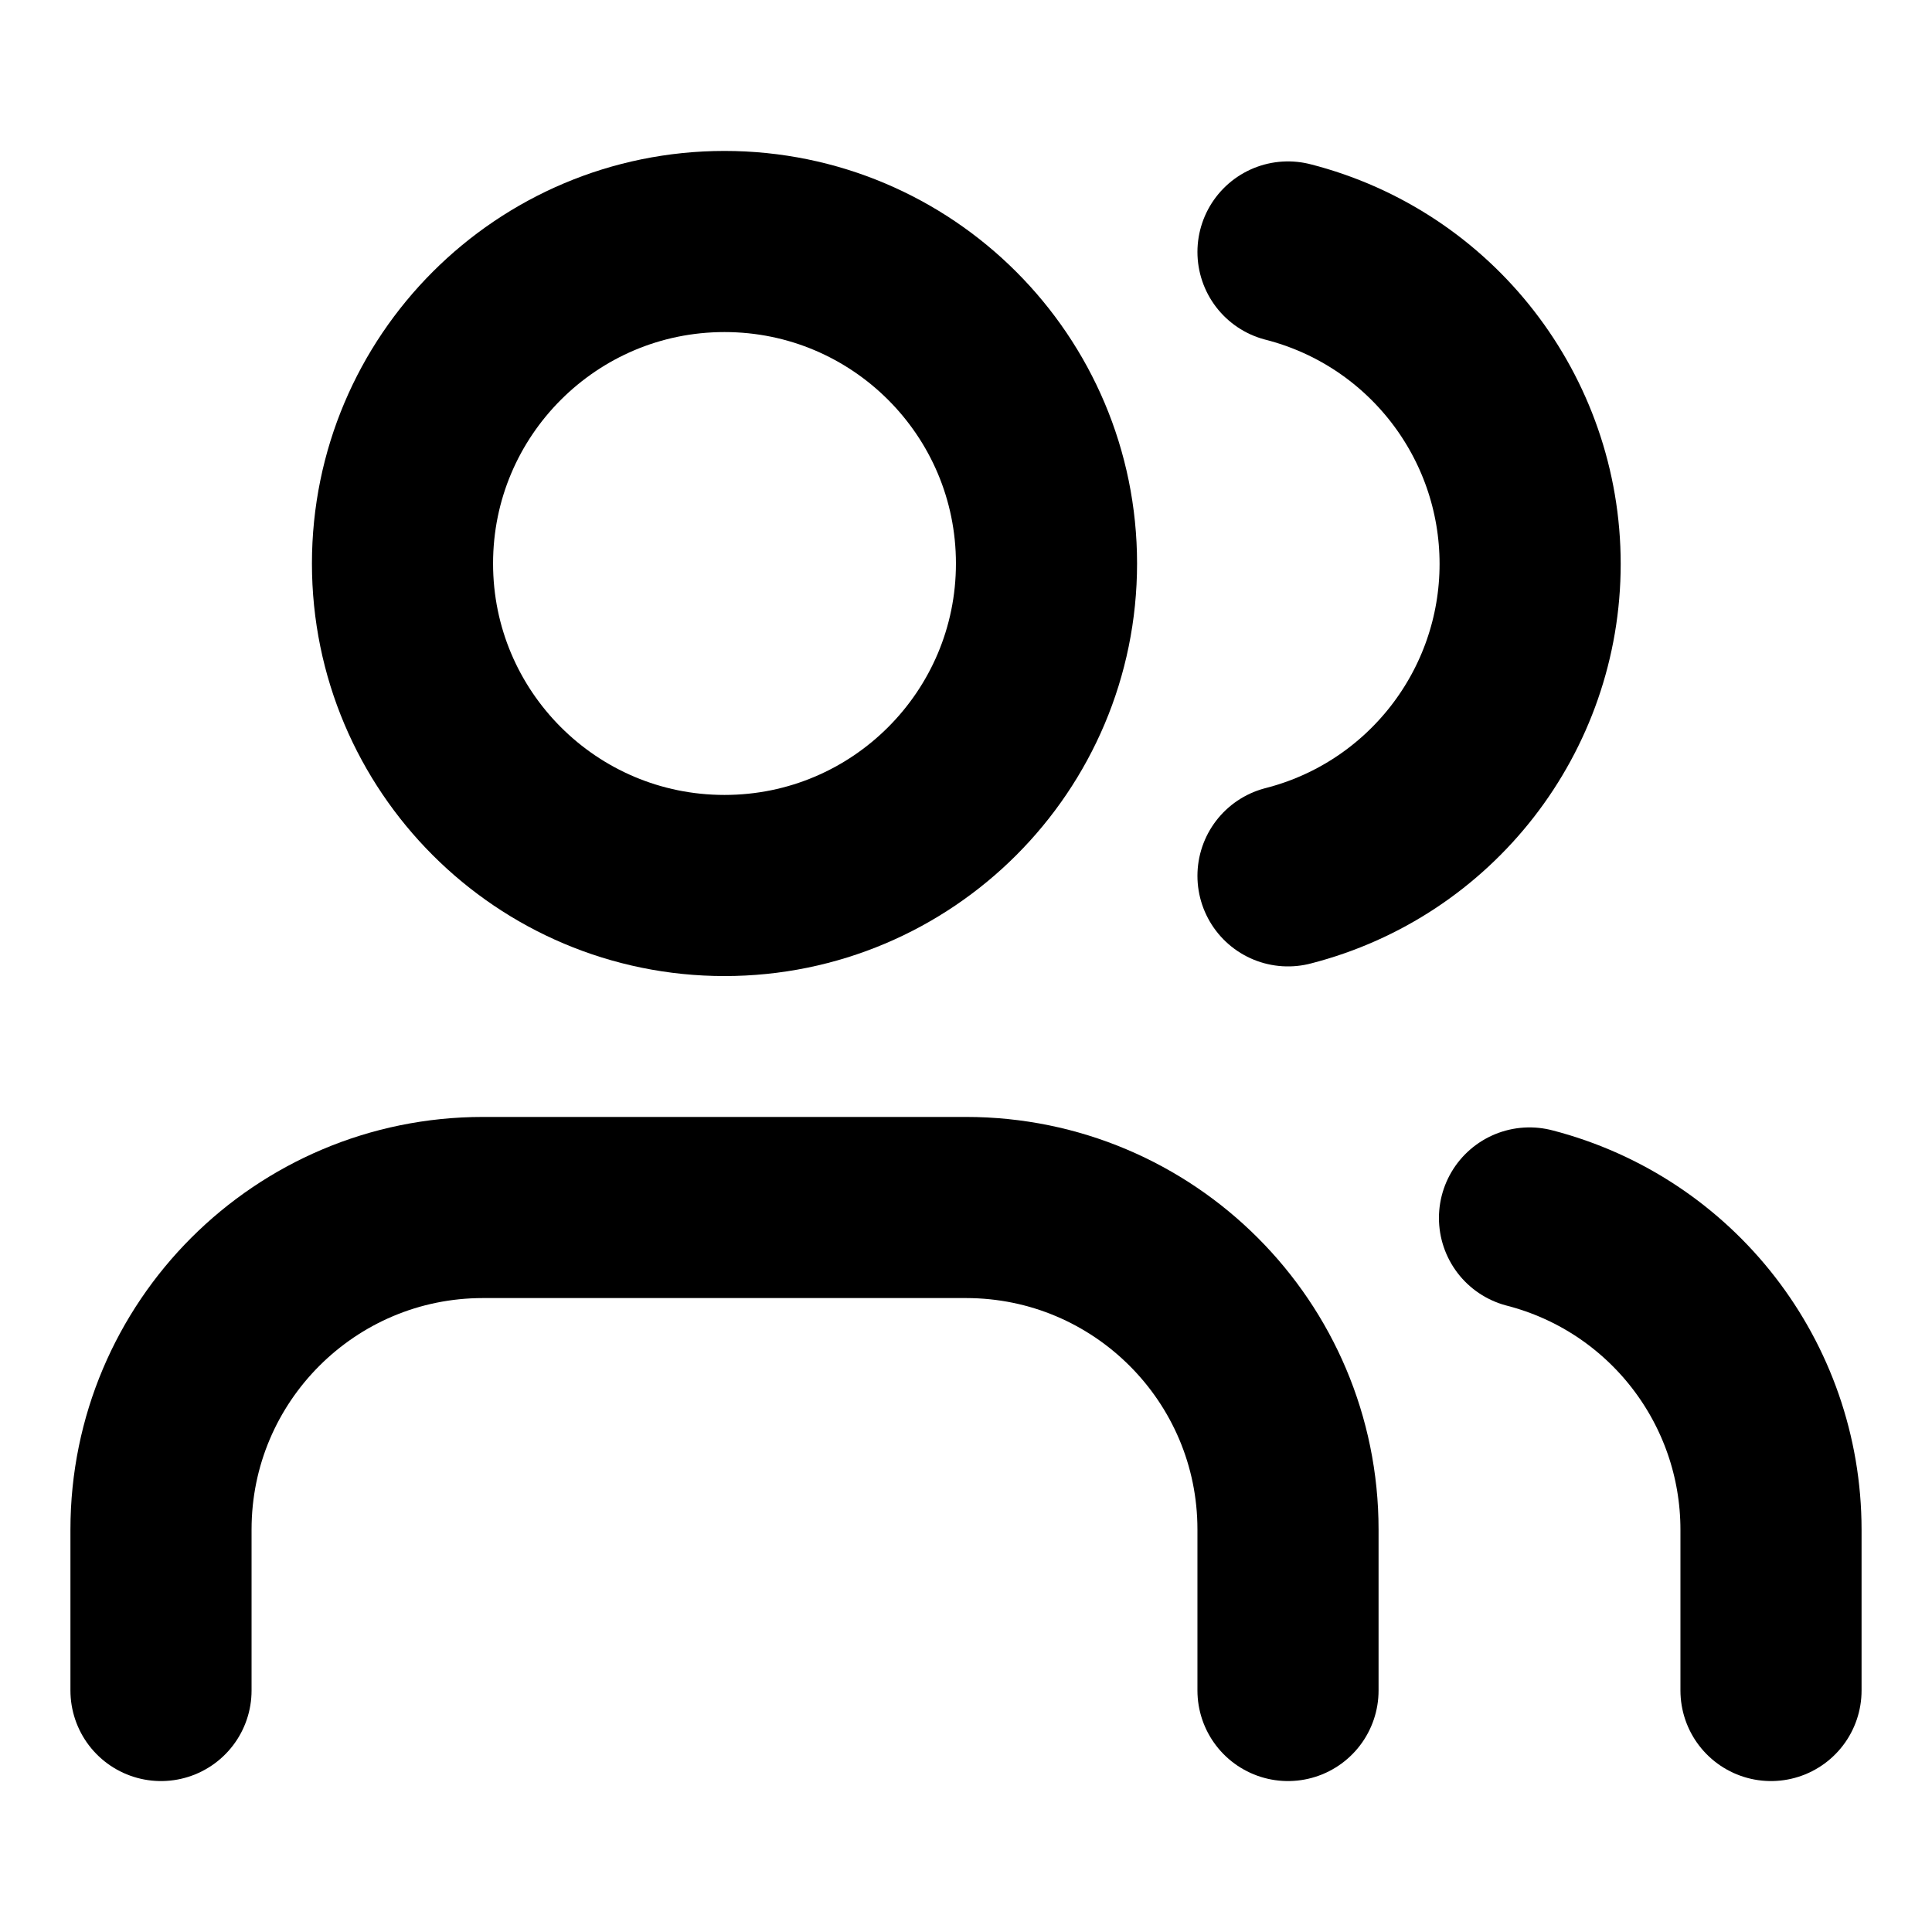
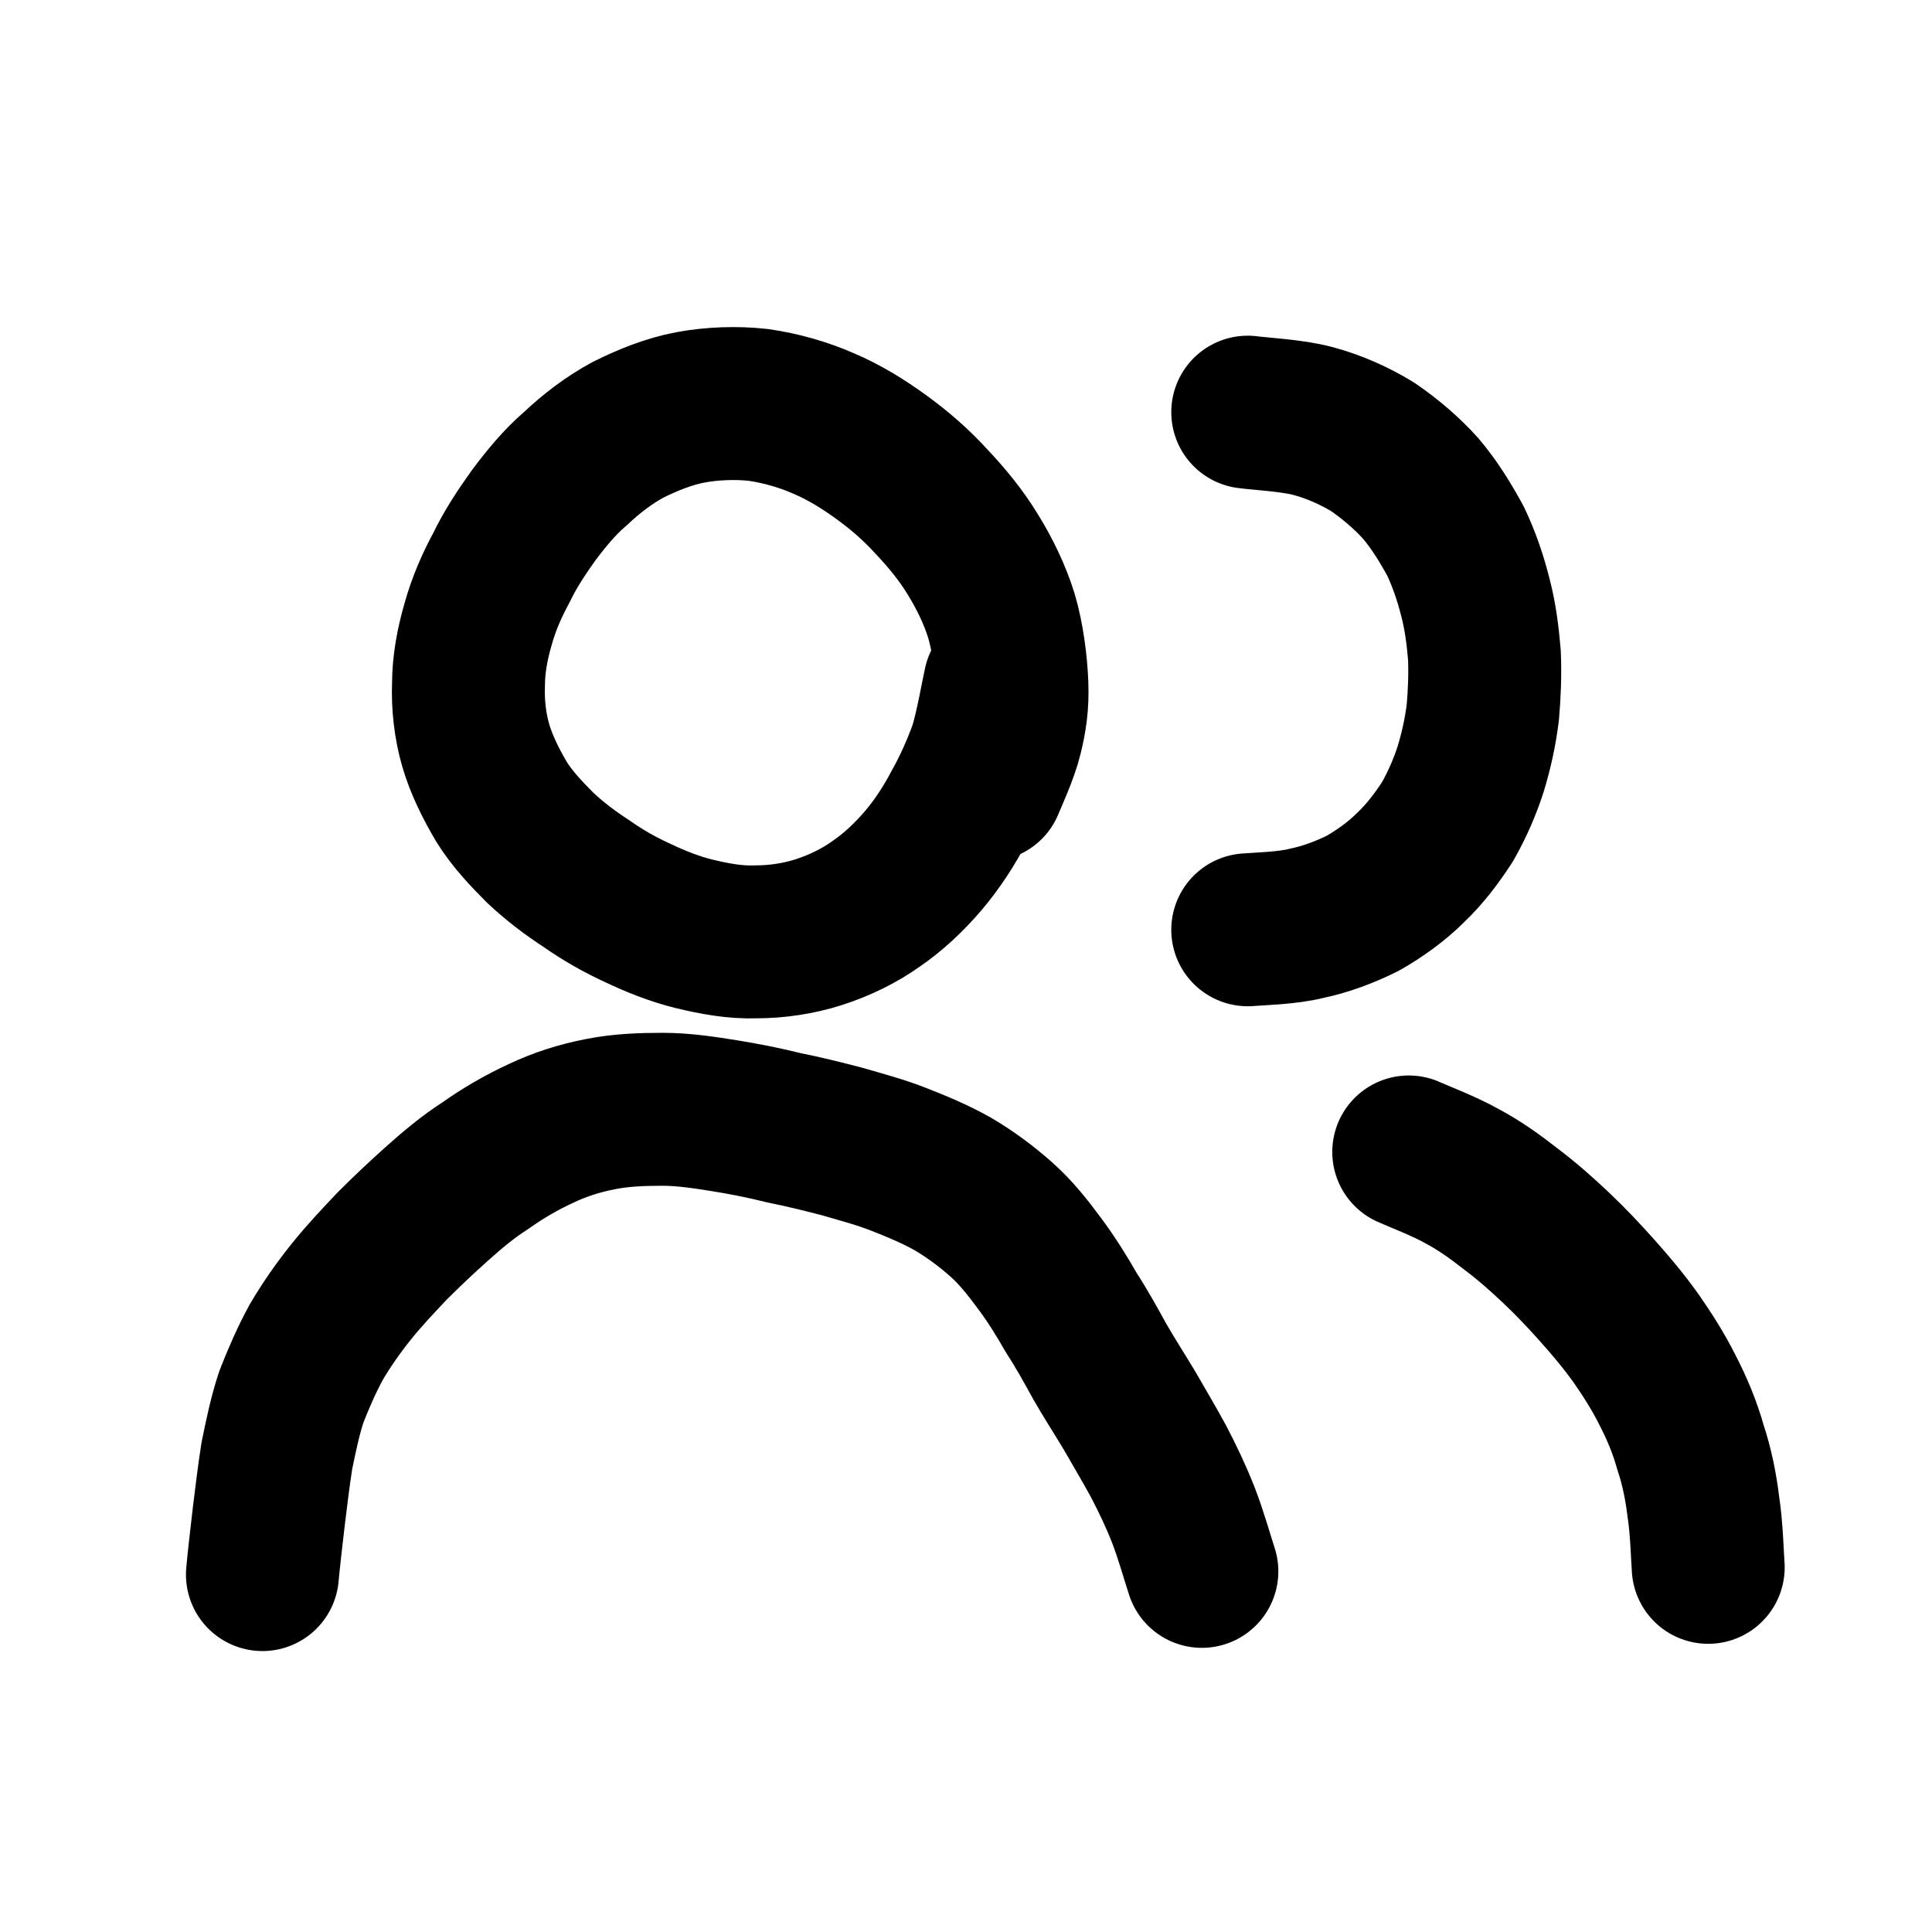
- <svg xmlns="http://www.w3.org/2000/svg" viewBox="0 0 24 24" fill="none" stroke="currentColor" stroke-width="2.25" stroke-linecap="round" stroke-linejoin="round">
-   <path d="M16 21v-2a4 4 0 0 0-4-4H6a4 4 0 0 0-4 4v2" />
-   <circle cx="9" cy="7" r="4" />
-   <path d="M22 21v-2a4 4 0 0 0-3-3.87" />
-   <path d="M16 3.13a4 4 0 0 1 0 7.75" />
+ <svg xmlns="http://www.w3.org/2000/svg" width="24" height="24" viewBox="0 0 24 24">
+   <path d="M12.42 8.5C12.39 8.63 12.32 9.04 12.24 9.3C12.15 9.55 12.04 9.8 11.91 10.03C11.79 10.26 11.64 10.49 11.47 10.69C11.3 10.89 11.1 11.08 10.88 11.23C10.67 11.38 10.42 11.5 10.17 11.58C9.92 11.66 9.65 11.7 9.39 11.7C9.13 11.71 8.87 11.66 8.62 11.6C8.38 11.54 8.15 11.45 7.92 11.34C7.7 11.24 7.49 11.12 7.29 10.98C7.09 10.85 6.89 10.7 6.71 10.53C6.54 10.36 6.36 10.17 6.23 9.96C6.1 9.74 5.98 9.5 5.91 9.26C5.84 9.02 5.81 8.75 5.82 8.5C5.82 8.25 5.87 7.99 5.94 7.75C6.01 7.5 6.11 7.27 6.23 7.05C6.34 6.82 6.48 6.61 6.63 6.4C6.78 6.2 6.95 5.99 7.15 5.82C7.34 5.64 7.56 5.47 7.8 5.34C8.04 5.22 8.31 5.11 8.58 5.06C8.85 5.01 9.15 5 9.42 5.03C9.7 5.07 9.98 5.15 10.23 5.26C10.49 5.37 10.73 5.52 10.95 5.68C11.17 5.84 11.38 6.02 11.57 6.23C11.76 6.43 11.94 6.65 12.08 6.88C12.23 7.12 12.36 7.39 12.44 7.65C12.52 7.92 12.56 8.25 12.57 8.5C12.58 8.75 12.55 8.94 12.5 9.14C12.45 9.35 12.31 9.65 12.27 9.75M3.26 19.56C3.27 19.44 3.31 19.08 3.34 18.83C3.37 18.59 3.4 18.33 3.44 18.08C3.49 17.84 3.54 17.59 3.62 17.35C3.71 17.12 3.81 16.89 3.93 16.67C4.06 16.45 4.2 16.25 4.36 16.05C4.52 15.85 4.7 15.66 4.87 15.48C5.05 15.3 5.23 15.13 5.42 14.96C5.61 14.79 5.81 14.62 6.03 14.48C6.24 14.33 6.48 14.19 6.72 14.08C6.95 13.97 7.2 13.89 7.46 13.84C7.71 13.79 7.97 13.78 8.23 13.78C8.49 13.78 8.75 13.82 9 13.86C9.25 13.9 9.5 13.95 9.74 14.01C9.99 14.06 10.23 14.12 10.46 14.18C10.7 14.25 10.93 14.31 11.16 14.4C11.39 14.49 11.63 14.59 11.84 14.71C12.06 14.84 12.26 14.99 12.44 15.15C12.62 15.31 12.77 15.5 12.91 15.69C13.06 15.89 13.19 16.1 13.31 16.31C13.44 16.51 13.55 16.71 13.66 16.91C13.78 17.12 13.91 17.32 14.03 17.52C14.15 17.73 14.27 17.93 14.39 18.15C14.5 18.36 14.61 18.59 14.7 18.82C14.79 19.05 14.89 19.4 14.93 19.52M15.5 5.12C15.64 5.14 16.05 5.16 16.31 5.23C16.57 5.3 16.82 5.41 17.05 5.55C17.27 5.7 17.48 5.88 17.65 6.07C17.82 6.27 17.96 6.5 18.08 6.72C18.19 6.95 18.27 7.19 18.33 7.43C18.39 7.66 18.42 7.9 18.44 8.14C18.45 8.38 18.44 8.62 18.42 8.85C18.39 9.09 18.34 9.32 18.27 9.55C18.2 9.77 18.1 10 17.98 10.21C17.85 10.41 17.7 10.61 17.52 10.78C17.35 10.95 17.14 11.1 16.93 11.22C16.71 11.33 16.47 11.42 16.23 11.47C16 11.53 15.62 11.54 15.5 11.55M17.5 14.31C17.61 14.36 17.95 14.49 18.16 14.61C18.37 14.72 18.58 14.87 18.77 15.02C18.97 15.17 19.15 15.33 19.33 15.5C19.51 15.67 19.68 15.85 19.84 16.03C20.01 16.22 20.17 16.41 20.32 16.62C20.46 16.82 20.6 17.04 20.71 17.26C20.83 17.49 20.93 17.73 21 17.98C21.08 18.22 21.13 18.47 21.16 18.72C21.2 18.97 21.21 19.34 21.22 19.47" fill="none" stroke="currentColor" stroke-width="1.9" stroke-linecap="round" stroke-linejoin="round" />
</svg>
